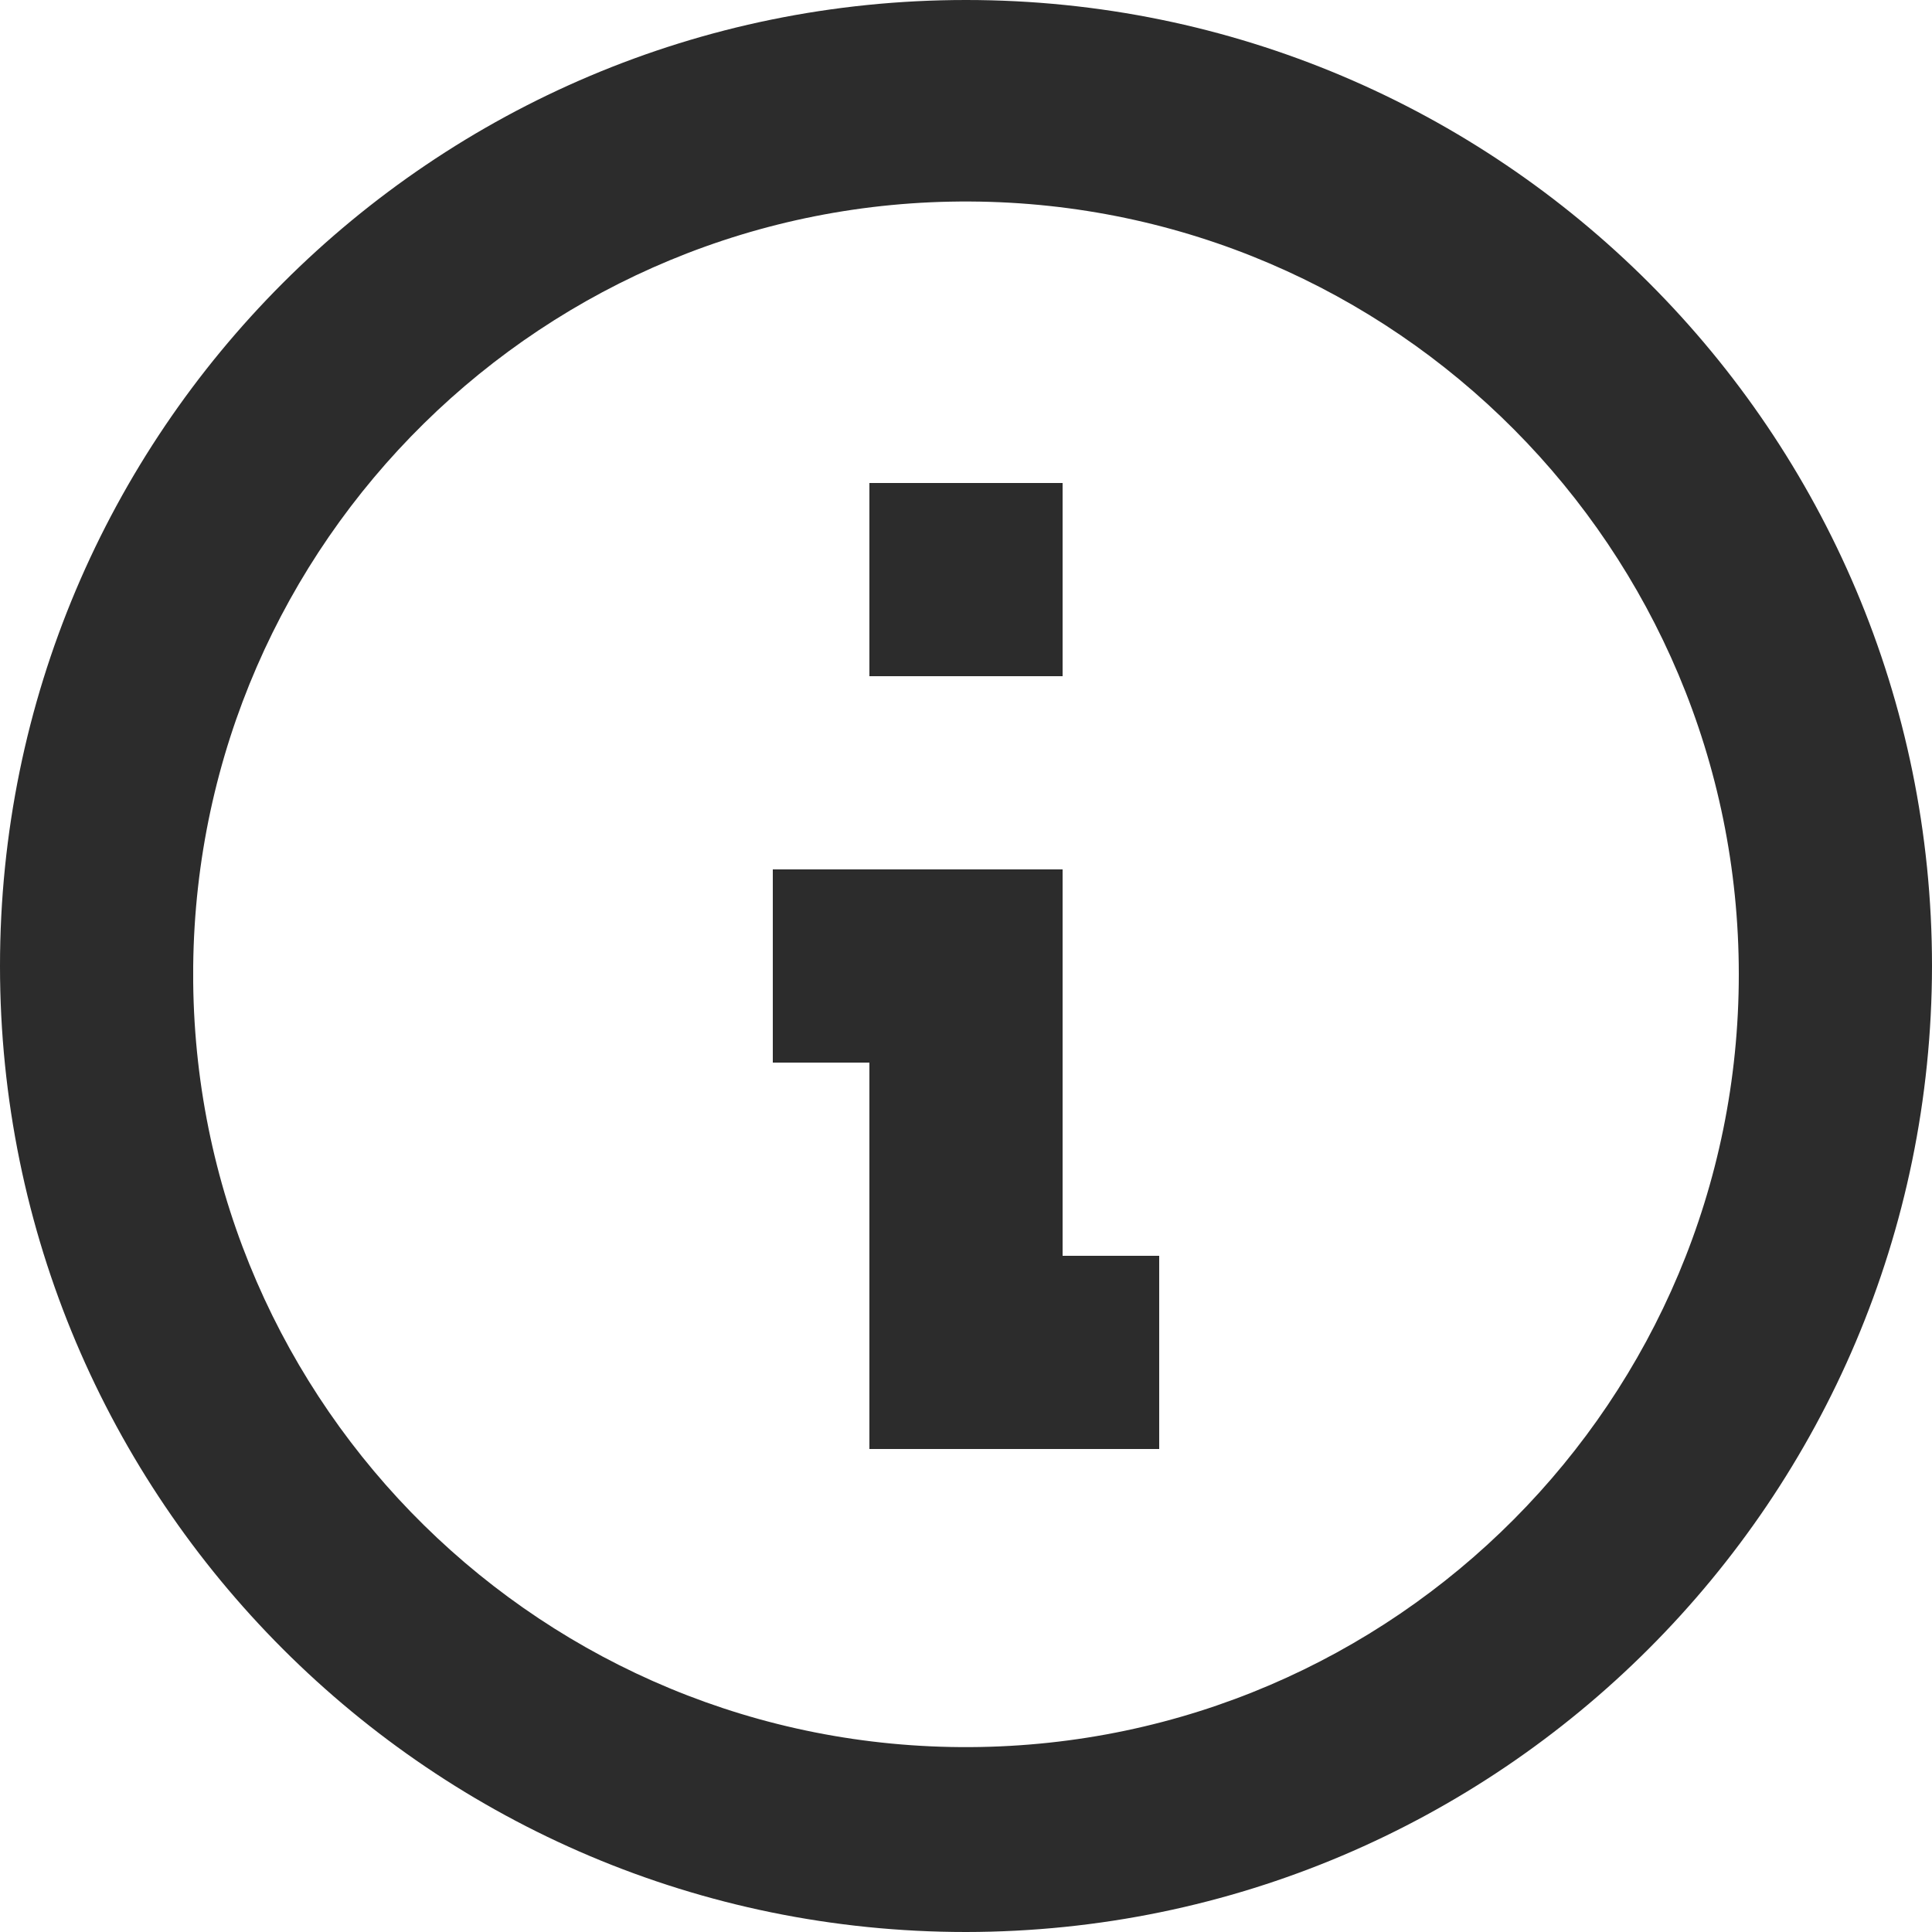
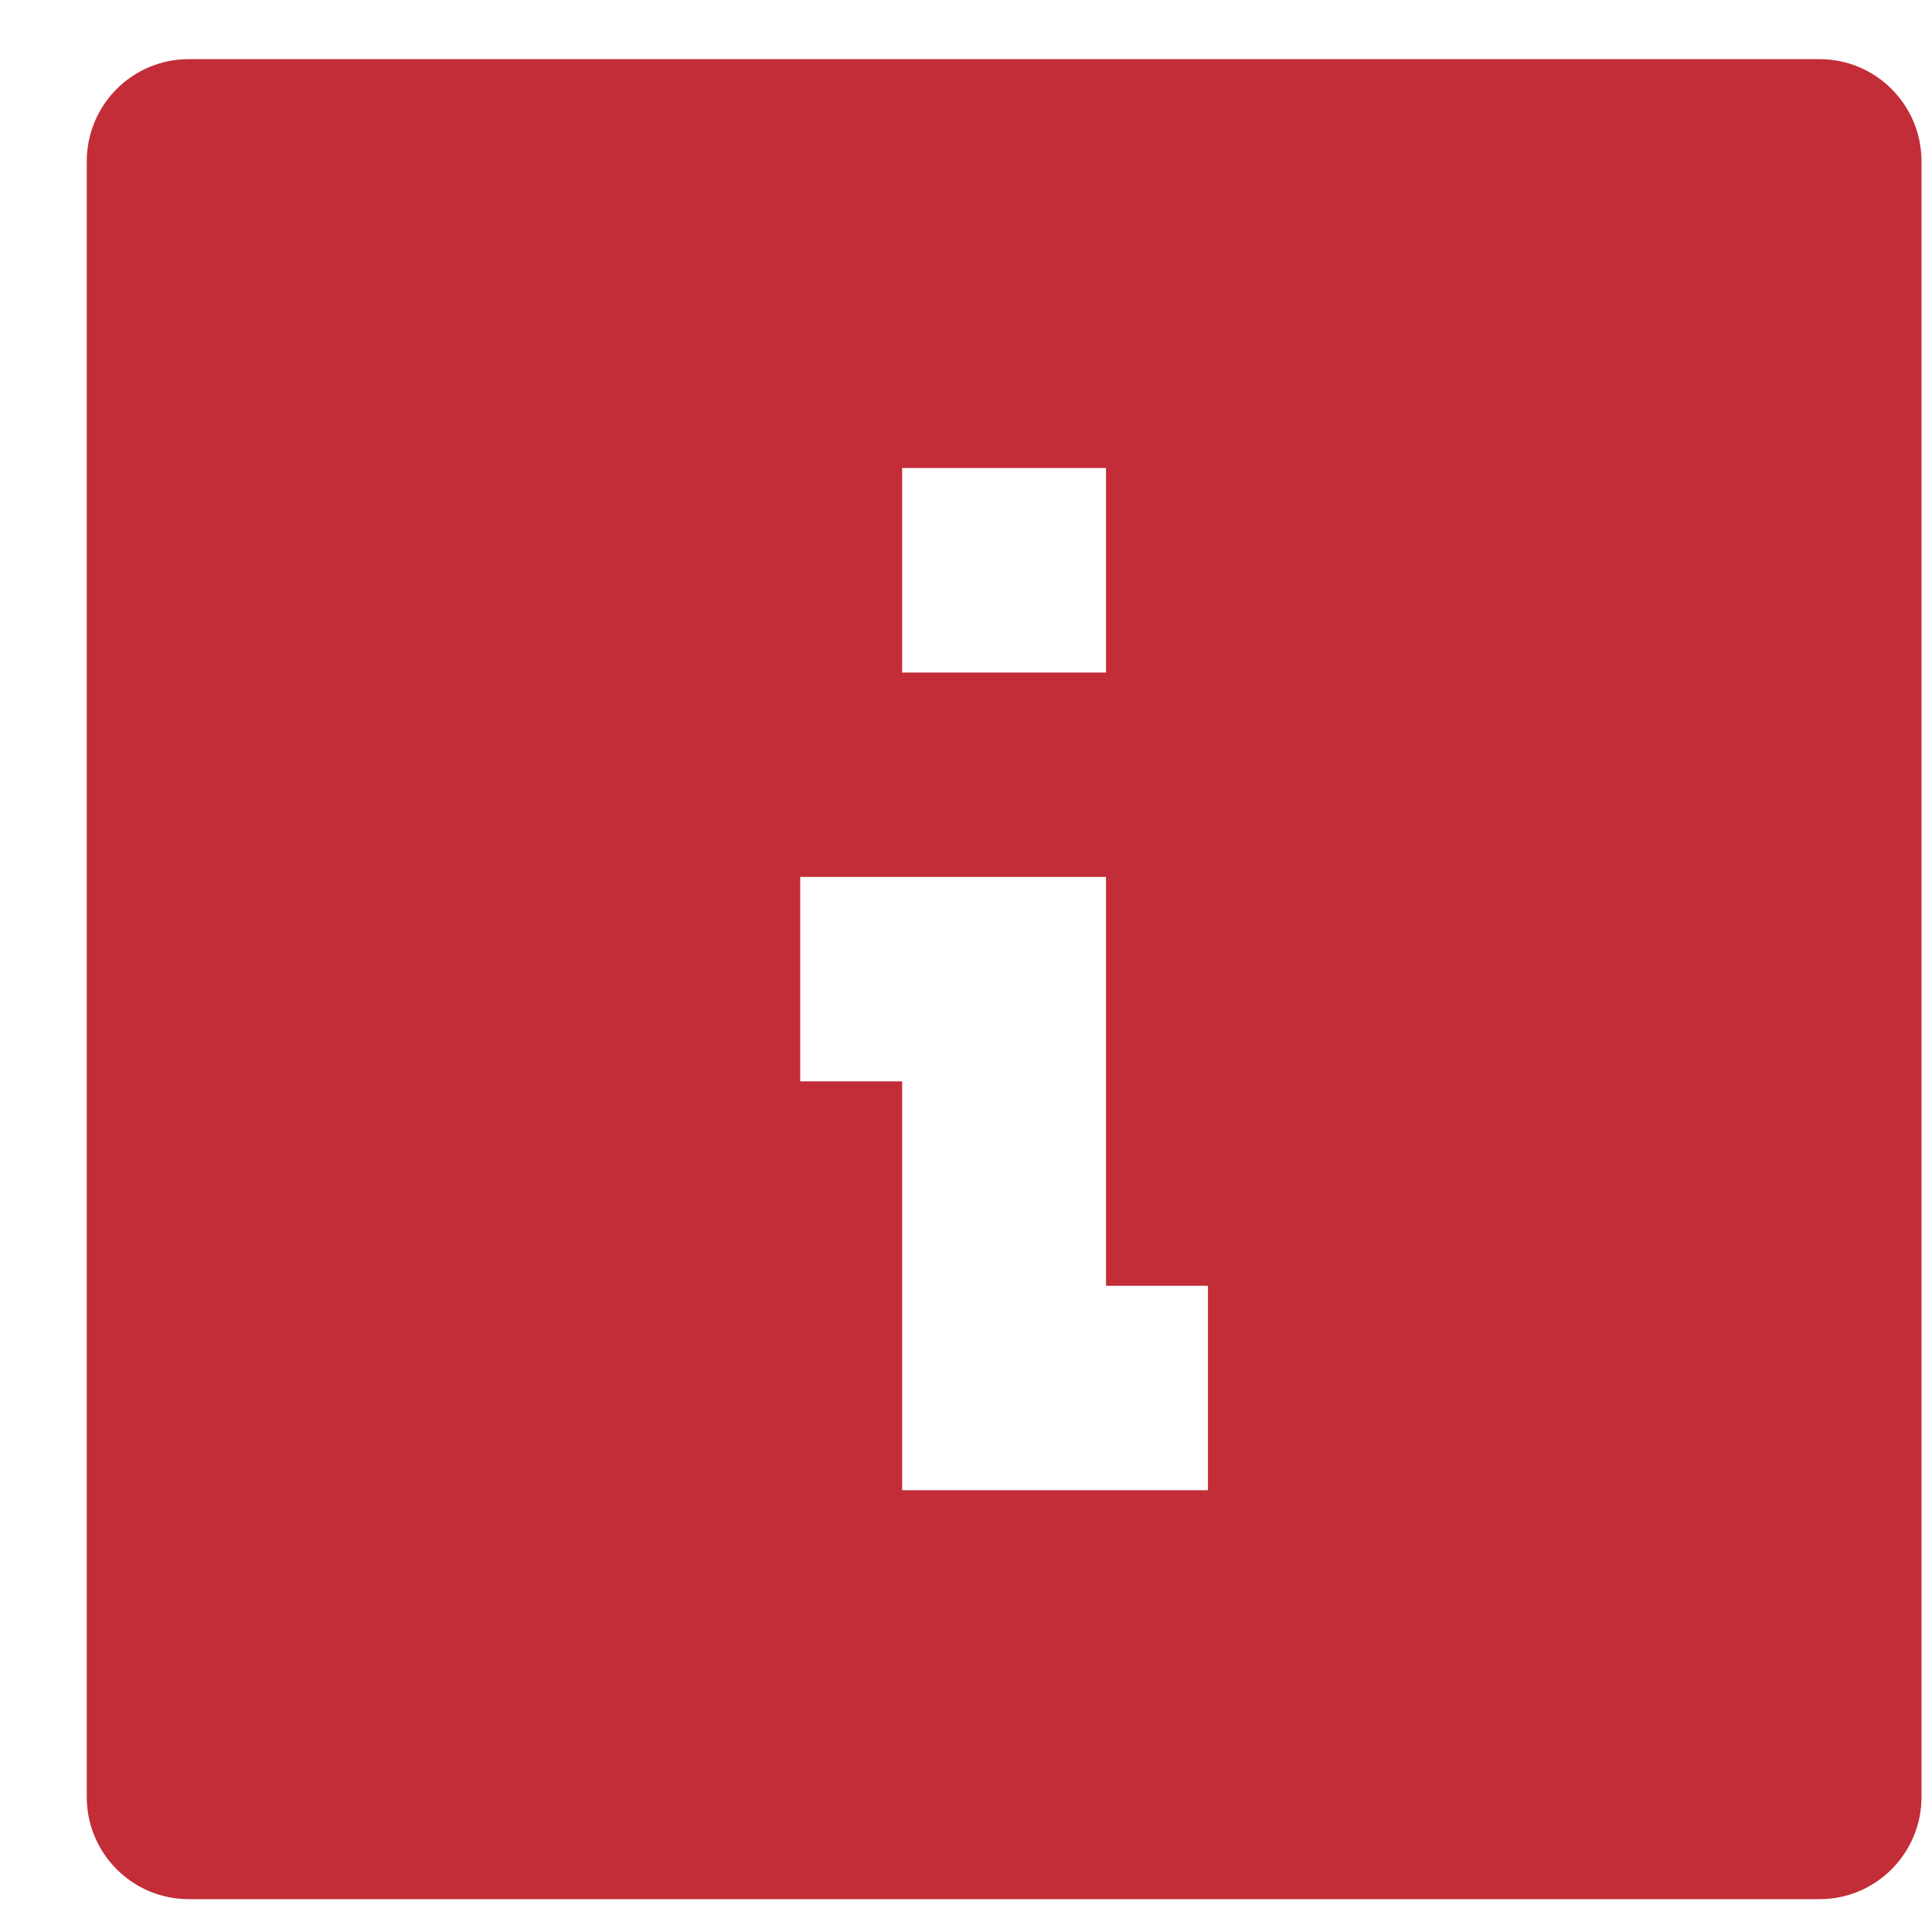
- <svg xmlns="http://www.w3.org/2000/svg" width="20" height="20" viewBox="0 0 20 20" fill="none">
-   <path id="coolicon" d="M10 20C4.477 20 0 15.523 0 10C0 4.477 4.477 0 10 0C15.523 0 20 4.477 20 10C19.994 15.52 15.52 19.994 10 20ZM2 10.172C2.047 14.573 5.641 18.11 10.043 18.086C14.444 18.062 18 14.488 18 10.086C18 5.685 14.444 2.11 10.043 2.086C5.641 2.062 2.047 5.599 2 10V10.172ZM12 15H9V11H8V9H11V13H12V15ZM11 7H9V5H11V7Z" fill="#2C2C2C" />
+ <svg xmlns="http://www.w3.org/2000/svg" width="21" height="21" viewBox="0 0 21 21" fill="none">
+   <path id="coolicon" d="M19.778 20.643H2.051C1.439 20.643 0.943 20.145 0.943 19.532V1.754C0.943 1.14 1.439 0.643 2.051 0.643H19.778C20.39 0.643 20.886 1.14 20.886 1.754V19.532C20.886 20.145 20.39 20.643 19.778 20.643ZM8.698 9.532V11.754H9.806V16.198H13.13V13.976H12.022V9.532H8.698ZM9.806 5.087V7.31H12.022V5.087H9.806Z" fill="#C32D38" />
</svg>
